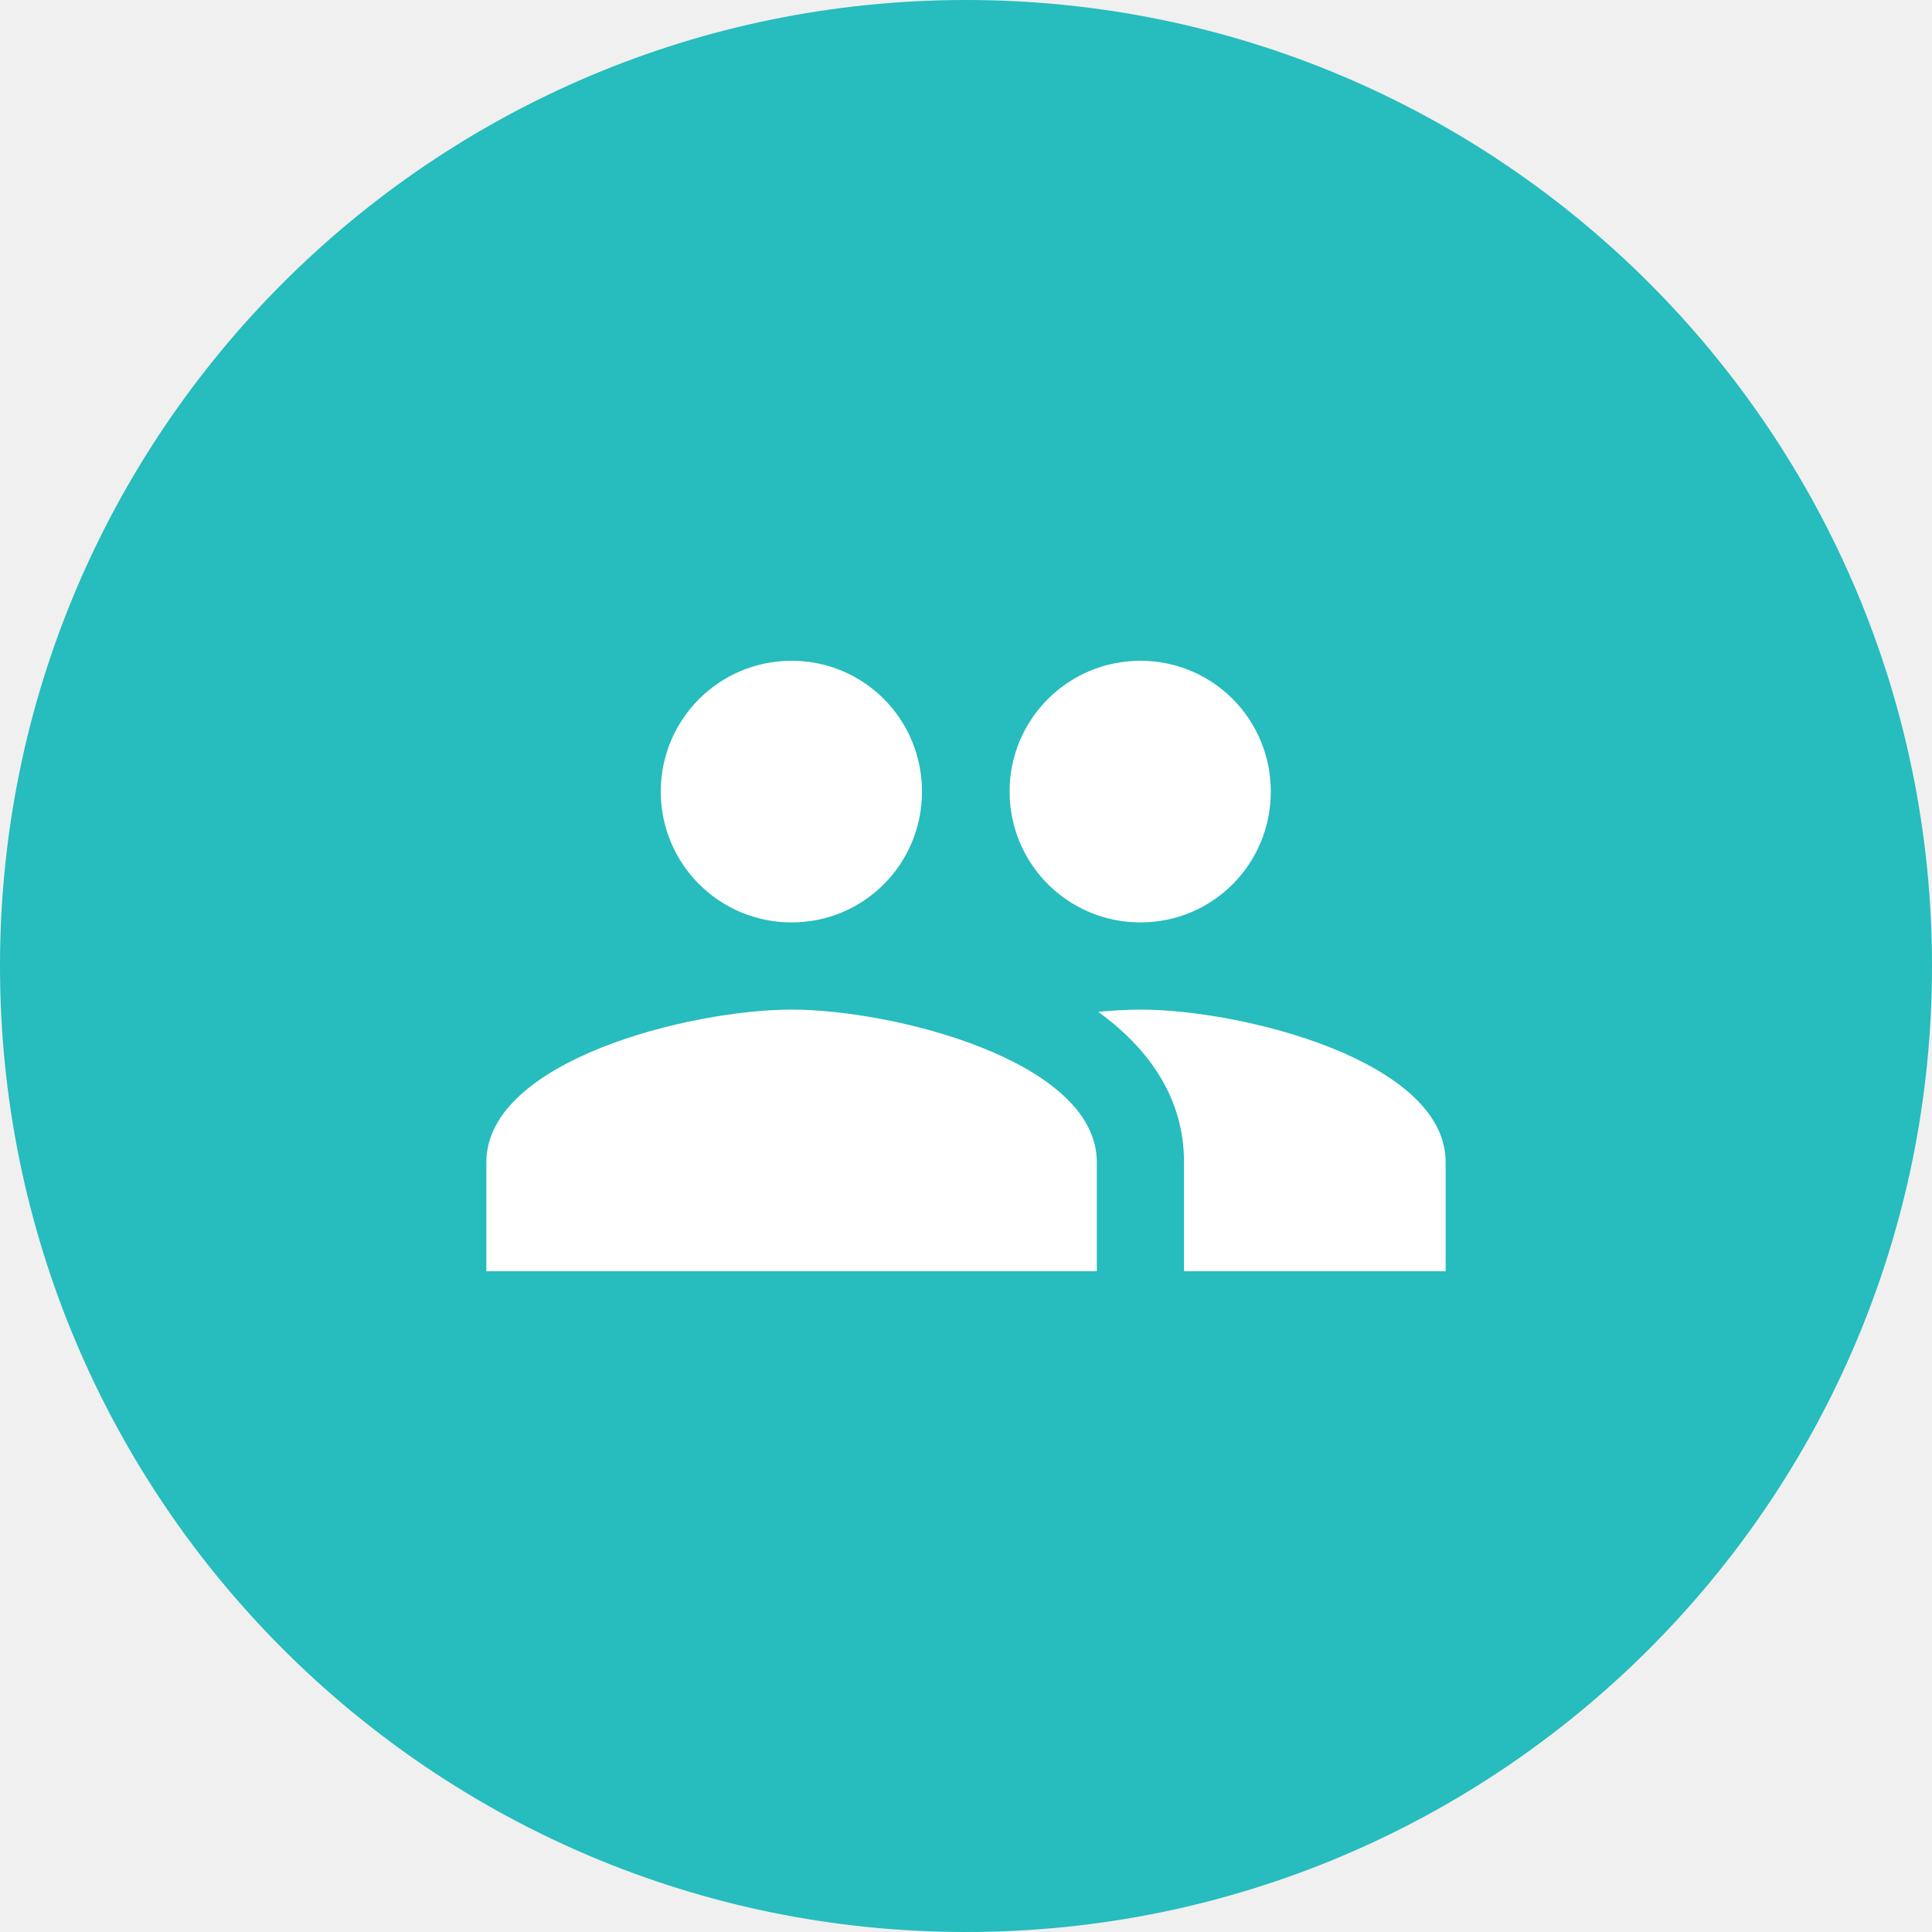
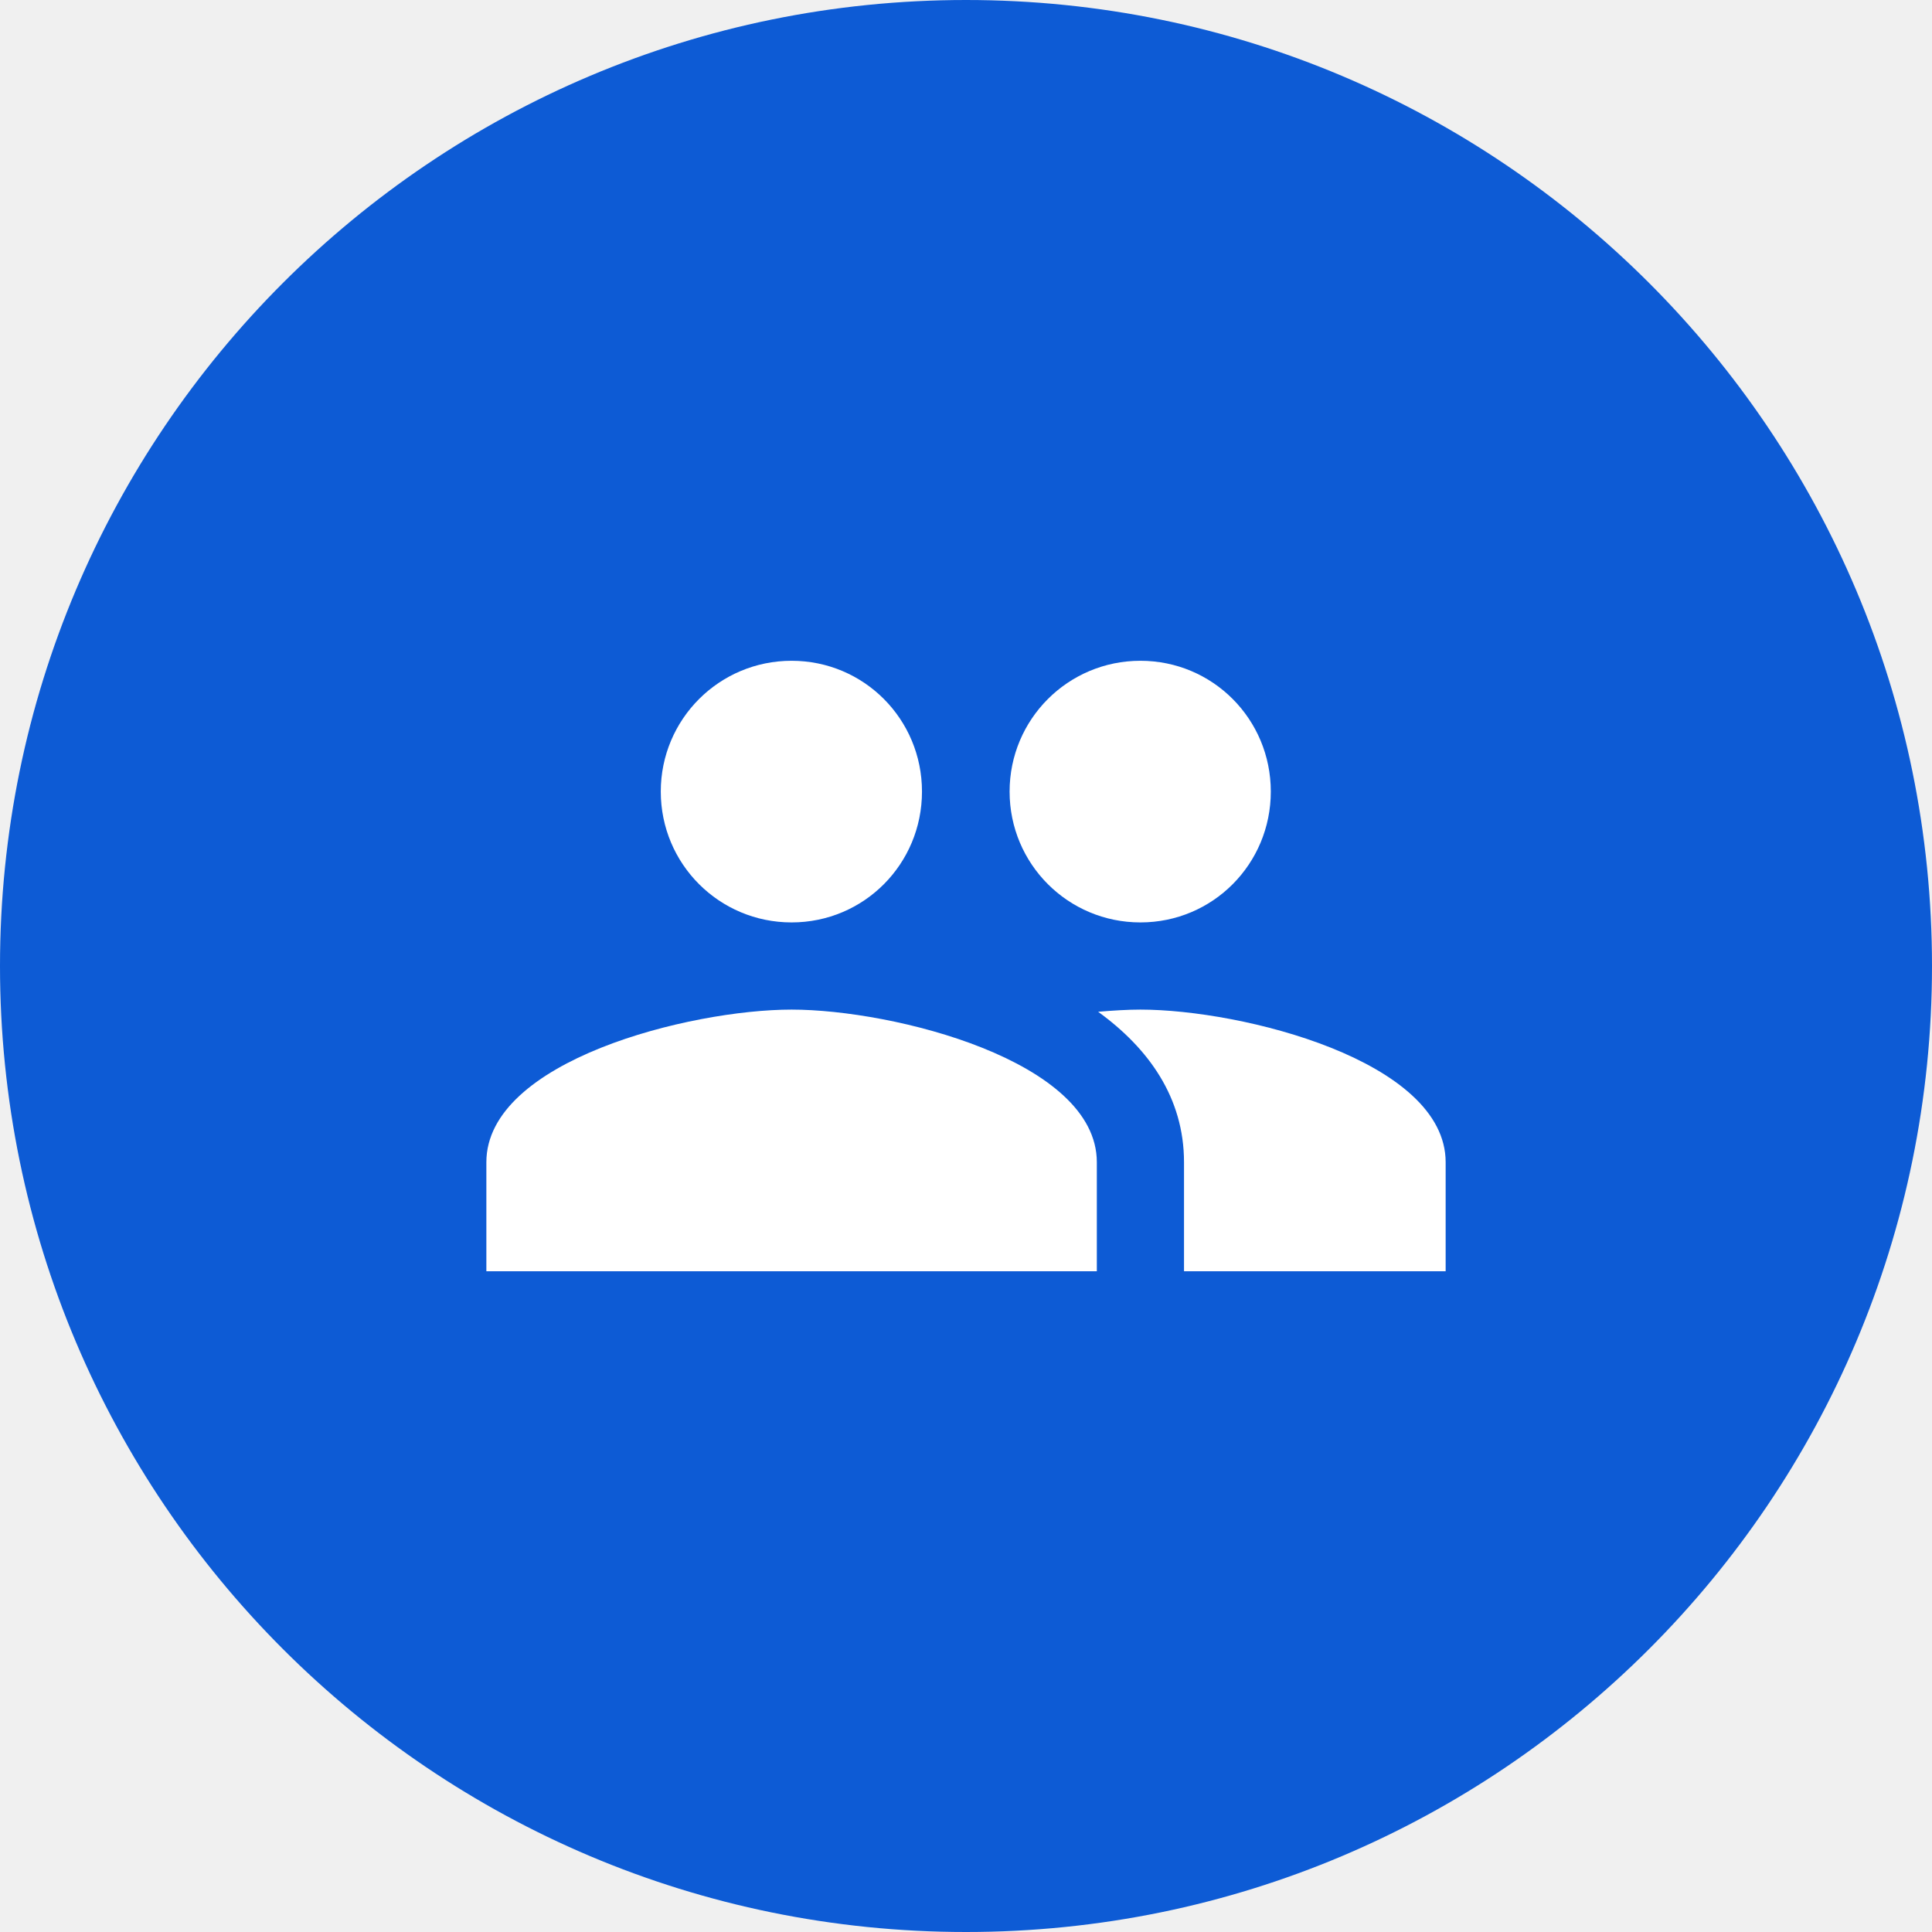
<svg xmlns="http://www.w3.org/2000/svg" width="40px" height="40px" viewBox="0 0 40 40" version="1.1">
  <defs />
  <g id="Dashboard---Configure" stroke="none" stroke-width="1" fill="none" fill-rule="evenodd" transform="translate(-21, -445)">
    <g id="ic_customerActive" transform="translate(21, 445)">
-       <circle id="Oval-5" fill="#27BCBD" cx="20" cy="20" r="20" />
+       <circle id="Oval-5" fill="#0D5BD5" cx="20" cy="20" r="20" />
      <g id="ic_people_black_24px" transform="translate(9.166667, 9.166667)">
        <polygon id="Shape" points="0 0 21.667 0 21.667 21.667 0 21.667" />
        <path d="M14.444,9.931 C15.943,9.931 17.144,8.721 17.144,7.222 C17.144,5.724 15.943,4.514 14.444,4.514 C12.946,4.514 11.736,5.724 11.736,7.222 C11.736,8.721 12.946,9.931 14.444,9.931 Z M7.222,9.931 C8.721,9.931 9.922,8.721 9.922,7.222 C9.922,5.724 8.721,4.514 7.222,4.514 C5.724,4.514 4.514,5.724 4.514,7.222 C4.514,8.721 5.724,9.931 7.222,9.931 Z M7.222,11.736 C5.119,11.736 0.903,12.792 0.903,14.896 L0.903,17.153 L13.542,17.153 L13.542,14.896 C13.542,12.792 9.326,11.736 7.222,11.736 Z M14.444,11.736 C14.183,11.736 13.885,11.754 13.569,11.781 C14.616,12.54 15.347,13.56 15.347,14.896 L15.347,17.153 L20.764,17.153 L20.764,14.896 C20.764,12.792 16.548,11.736 14.444,11.736 Z" id="Shape" fill="#FFFFFF" fill-rule="nonzero" />
      </g>
    </g>
  </g>
</svg>
